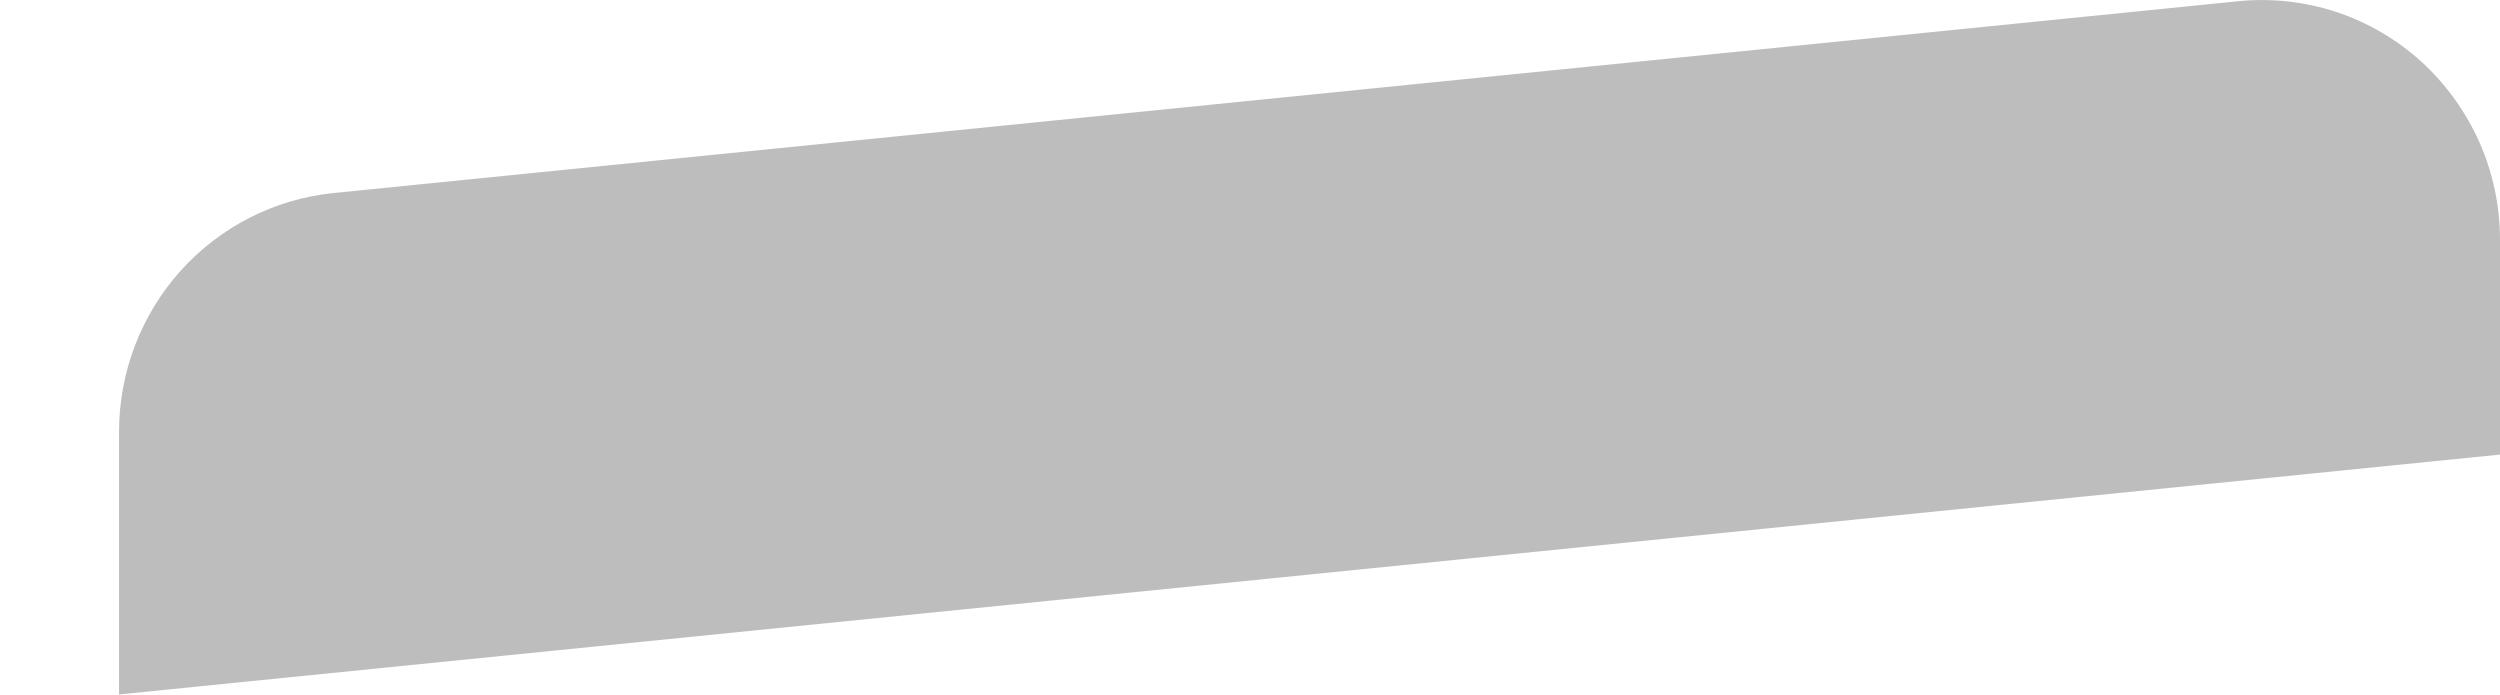
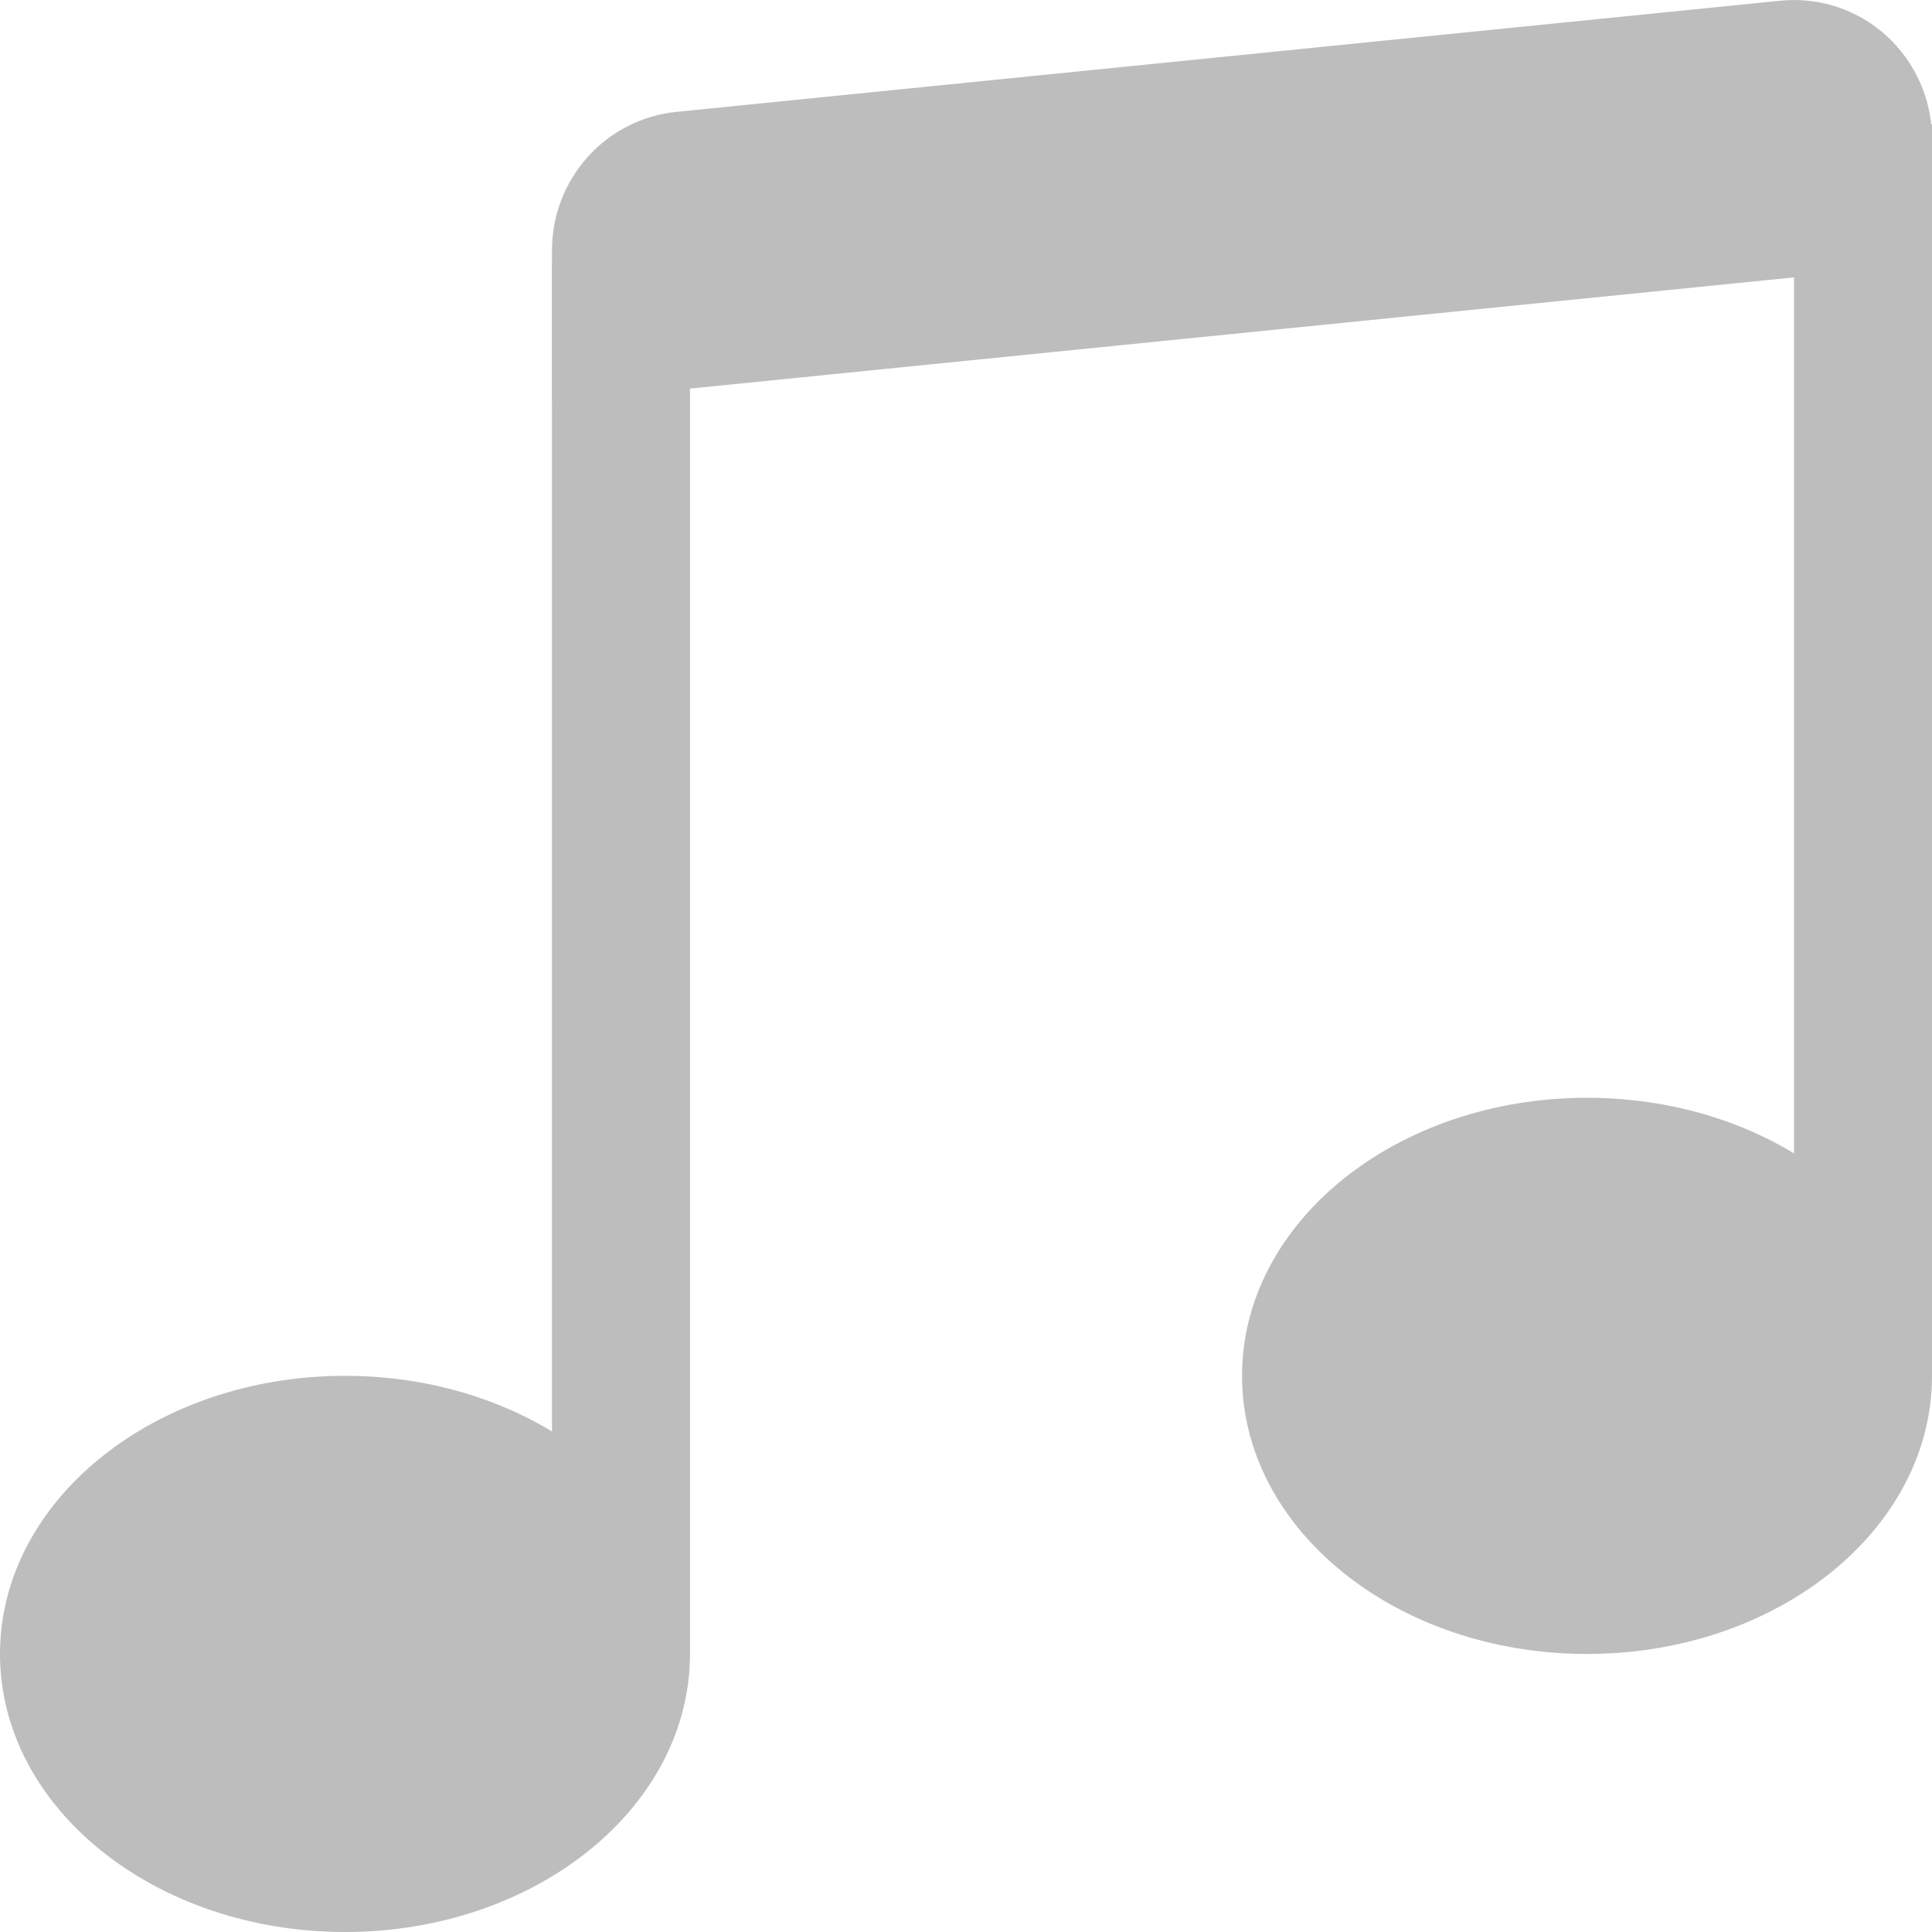
- <svg xmlns="http://www.w3.org/2000/svg" width="18" height="5" viewBox="0 0 18 5" fill="none">
-   <path d="M0.857 3.109C0.857 2.681 1.015 2.268 1.3 1.95C1.585 1.633 1.977 1.433 2.4 1.39L16.114 0.009C16.353 -0.015 16.593 0.011 16.821 0.086C17.049 0.162 17.258 0.284 17.436 0.446C17.613 0.608 17.755 0.806 17.853 1.027C17.95 1.247 18 1.486 18 1.727V3.273L0.857 5V3.109Z" fill="#BDBDBD" />
+ <svg xmlns="http://www.w3.org/2000/svg" width="24" height="24" viewBox="0 0 24 24" fill="none">
+   <path d="M8.571 20.546C8.571 22.454 6.651 24 4.286 24C1.92 24 0 22.454 0 20.546C0 18.639 1.92 17.091 4.286 17.091C6.651 17.091 8.571 18.639 8.571 20.546ZM24 17.091C24 19 22.08 20.546 19.714 20.546C17.349 20.546 15.429 19 15.429 17.091C15.429 15.182 17.349 13.637 19.714 13.637C22.08 13.637 24 15.182 24 17.091Z" fill="#BDBDBD" />
+   <path fill-rule="evenodd" clip-rule="evenodd" d="M22.286 17.091V1.546H24V17.091H22.286ZM8.571 3.273V20.546H6.857V3.273H8.571Z" fill="#BDBDBD" />
+   <path d="M6.857 3.109C6.857 2.681 7.015 2.268 7.3 1.95C7.585 1.633 7.977 1.433 8.4 1.39L22.114 0.009C22.353 -0.015 22.593 0.011 22.821 0.086C23.049 0.162 23.258 0.284 23.436 0.446C23.613 0.608 23.755 0.806 23.853 1.027C23.95 1.247 24 1.486 24 1.727V3.273L6.857 5V3.109Z" fill="#BDBDBD" />
</svg>
